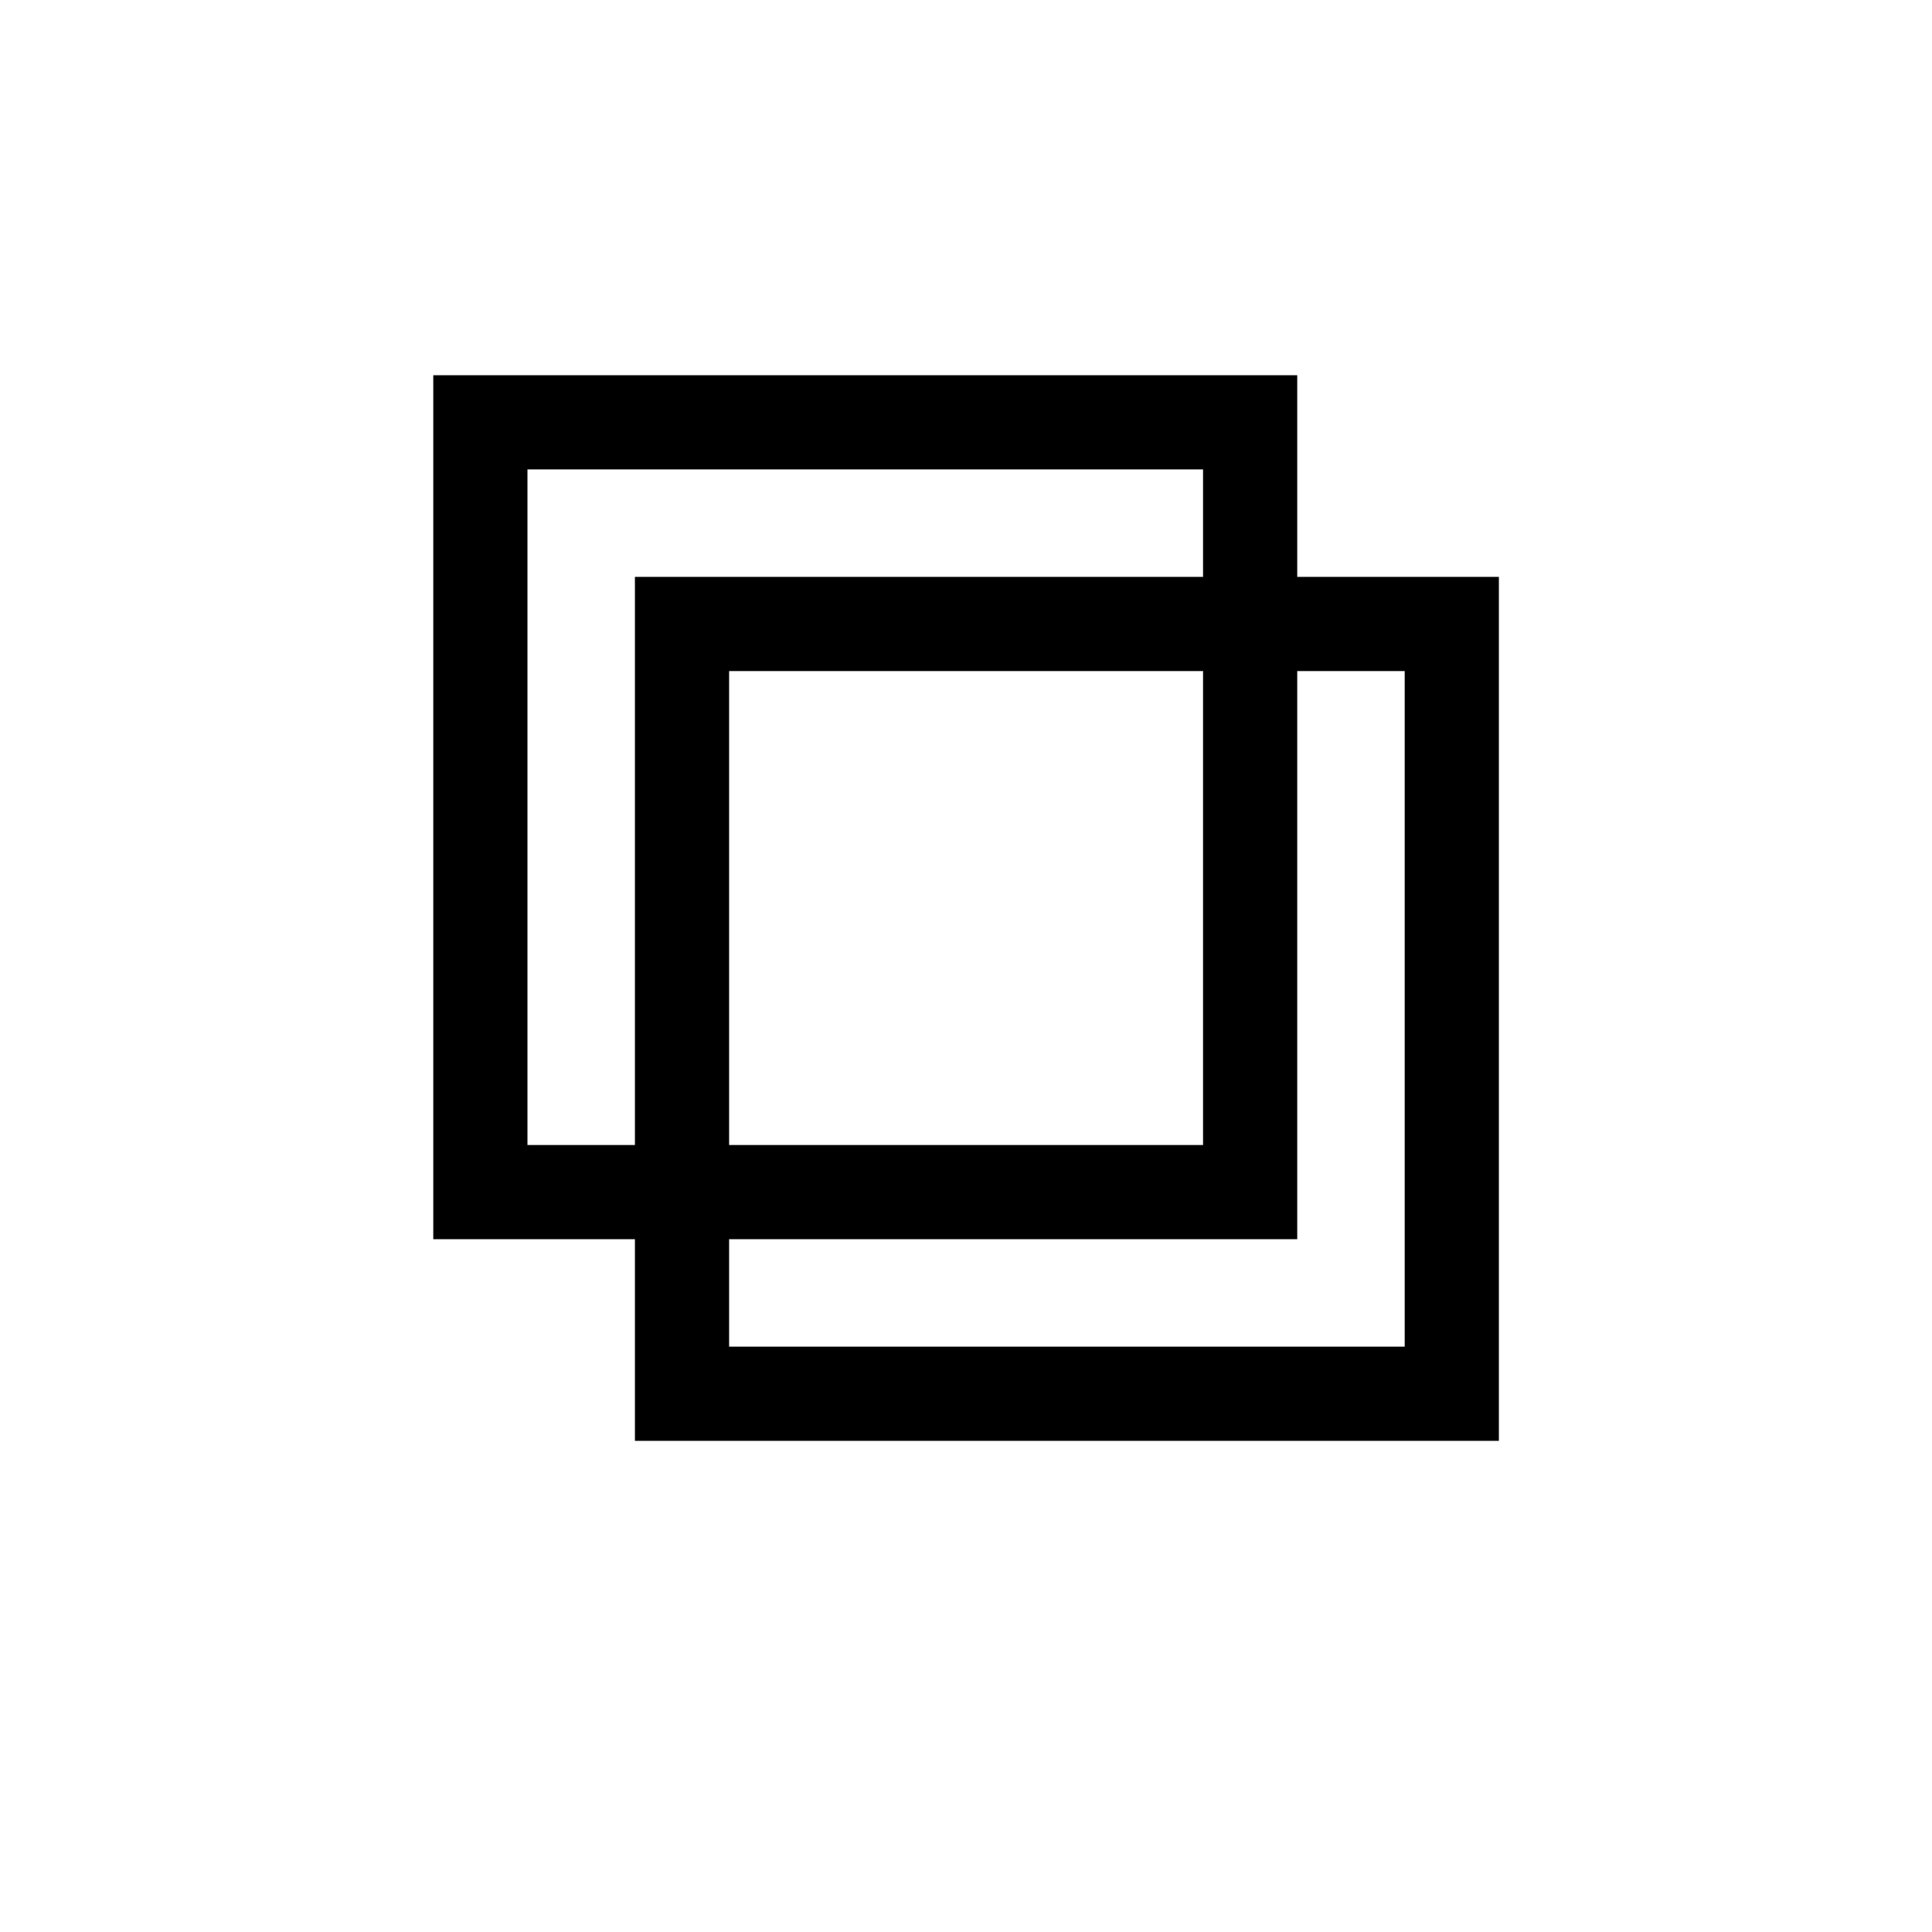
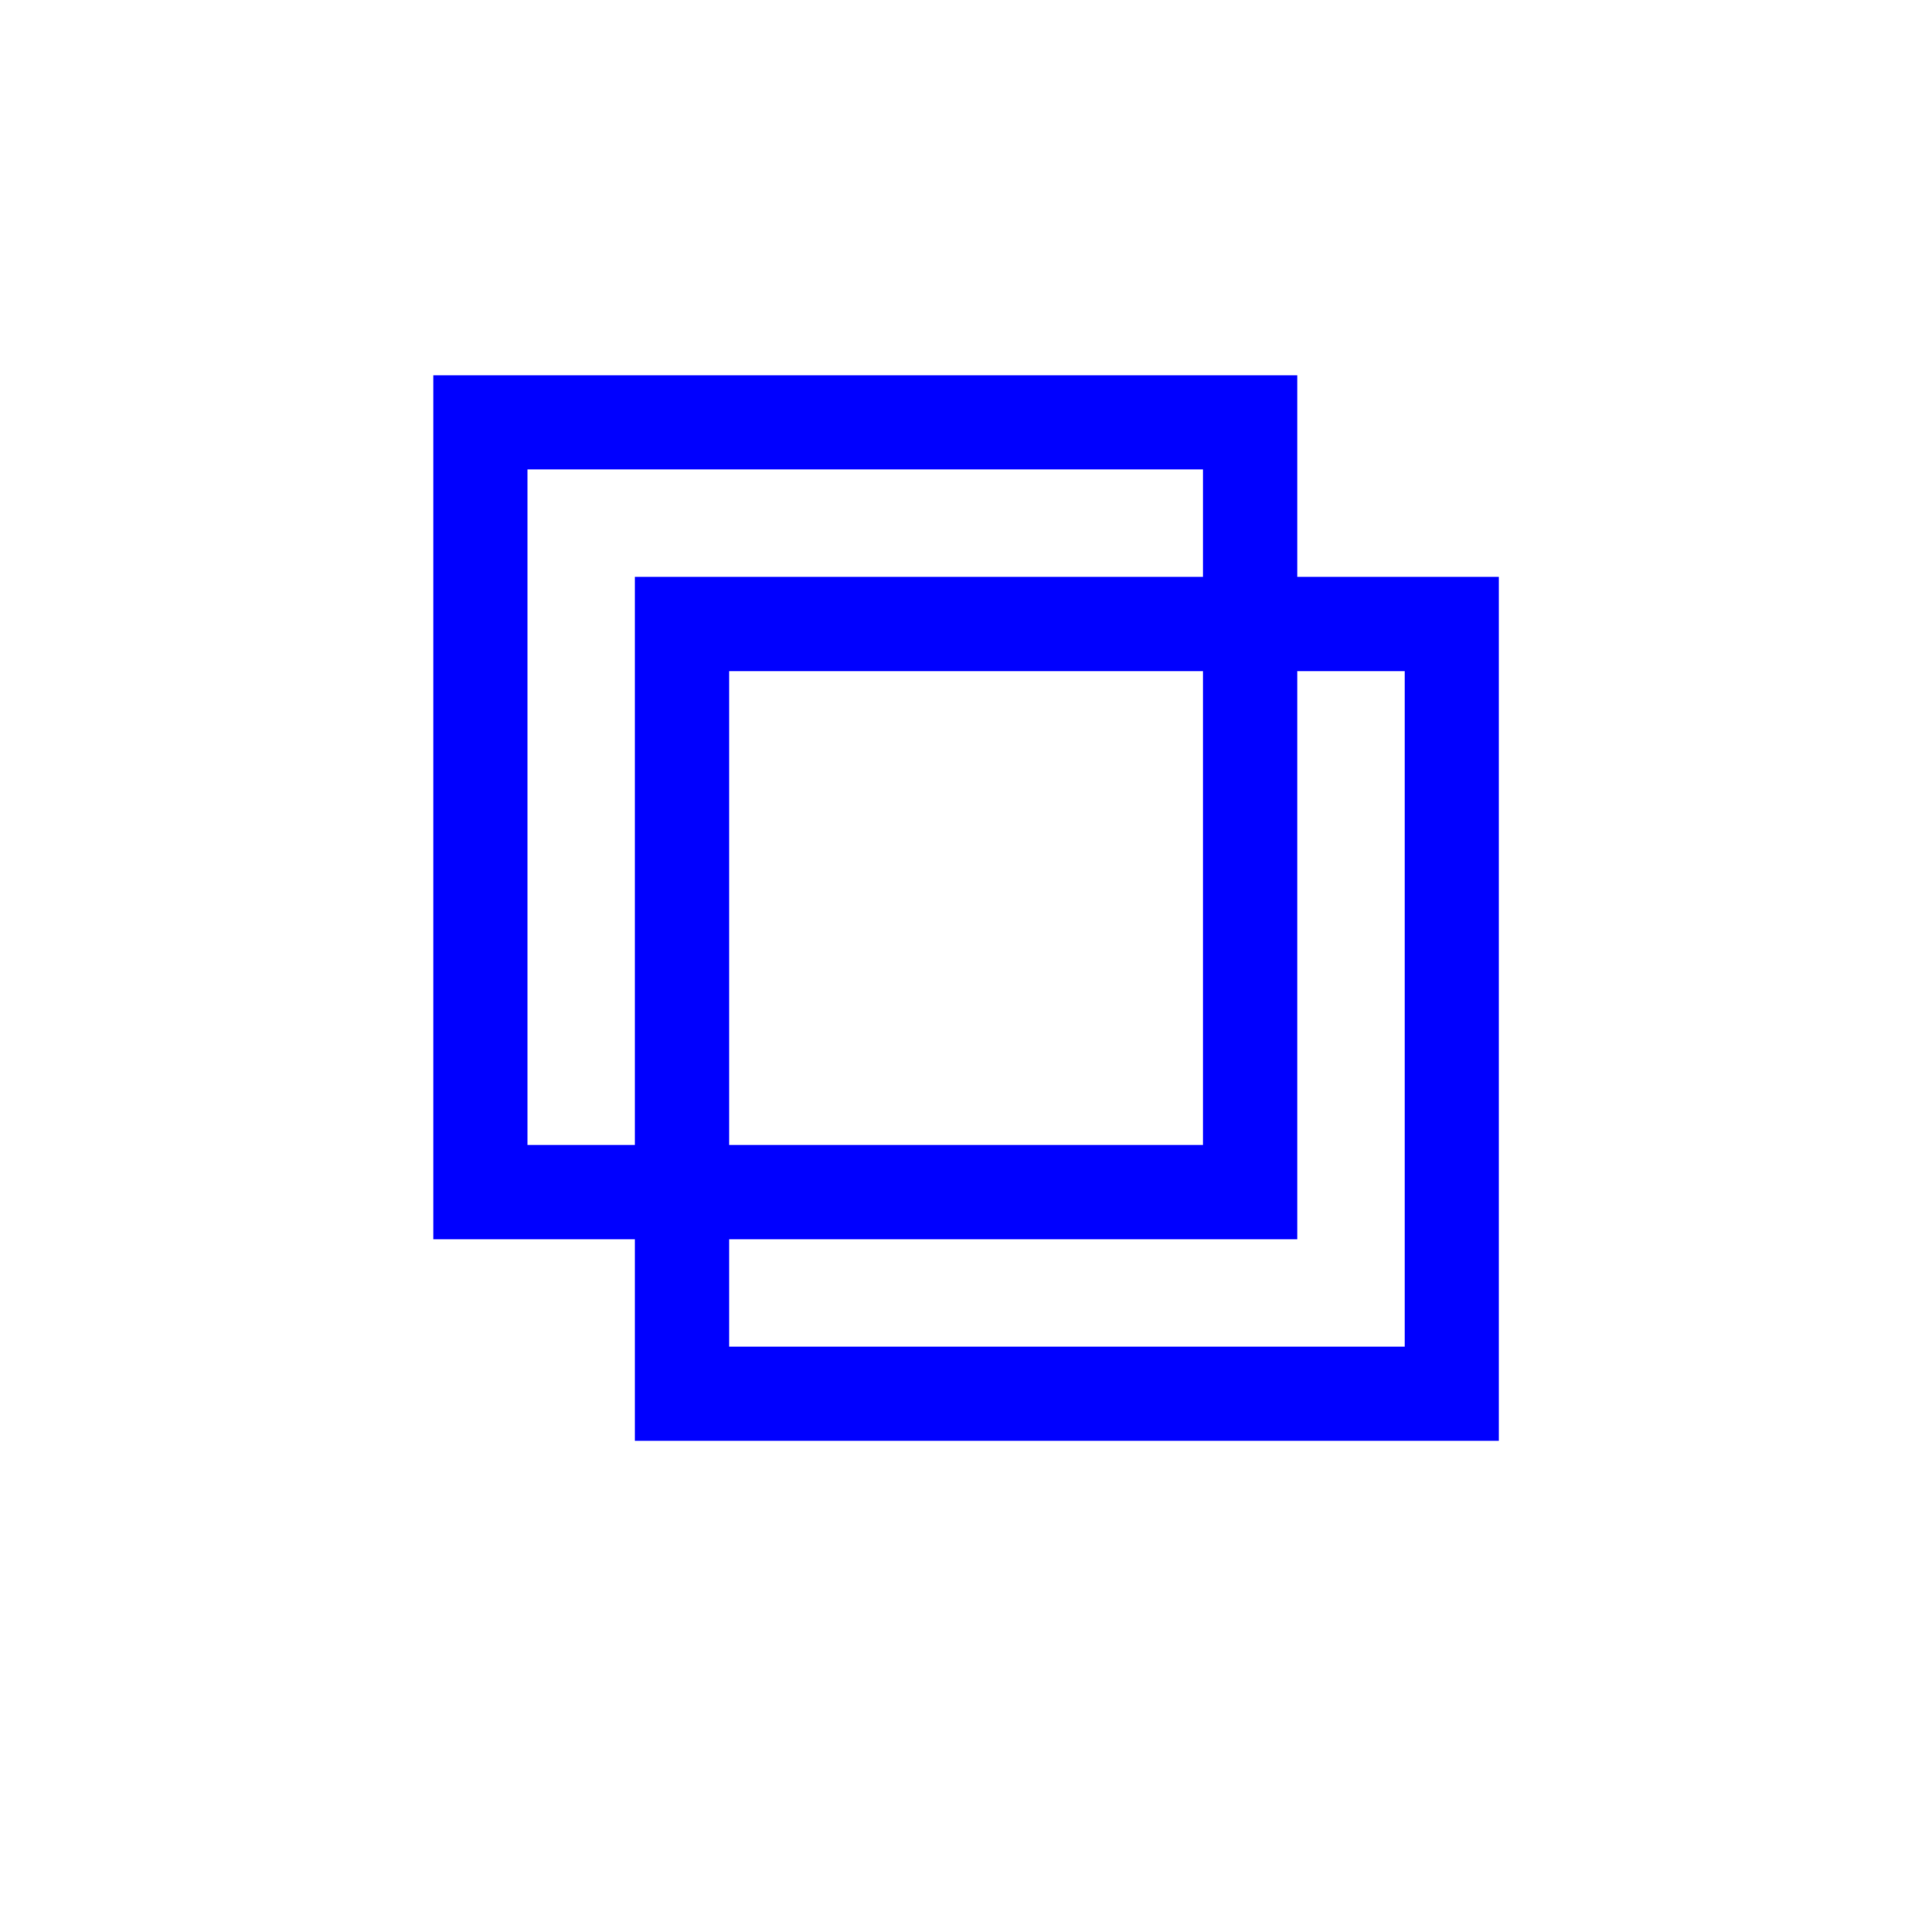
<svg xmlns="http://www.w3.org/2000/svg" viewBox="0 0 100 100">
  <style>
-     :root {
-       color-scheme: light dark;
-     }
- 
    .symbol {
-       fill: LinkText;
+       fill: blue;
      text-anchor: middle;
      dominant-baseline: middle;
      font-family: serif;
    }
- 
-     @media print {
-       .symbol {
-         fill: LinkText;
-       }
-     }
  </style>
  <text x="50" y="50" font-size="87" class="symbol">⧉</text>
</svg>
